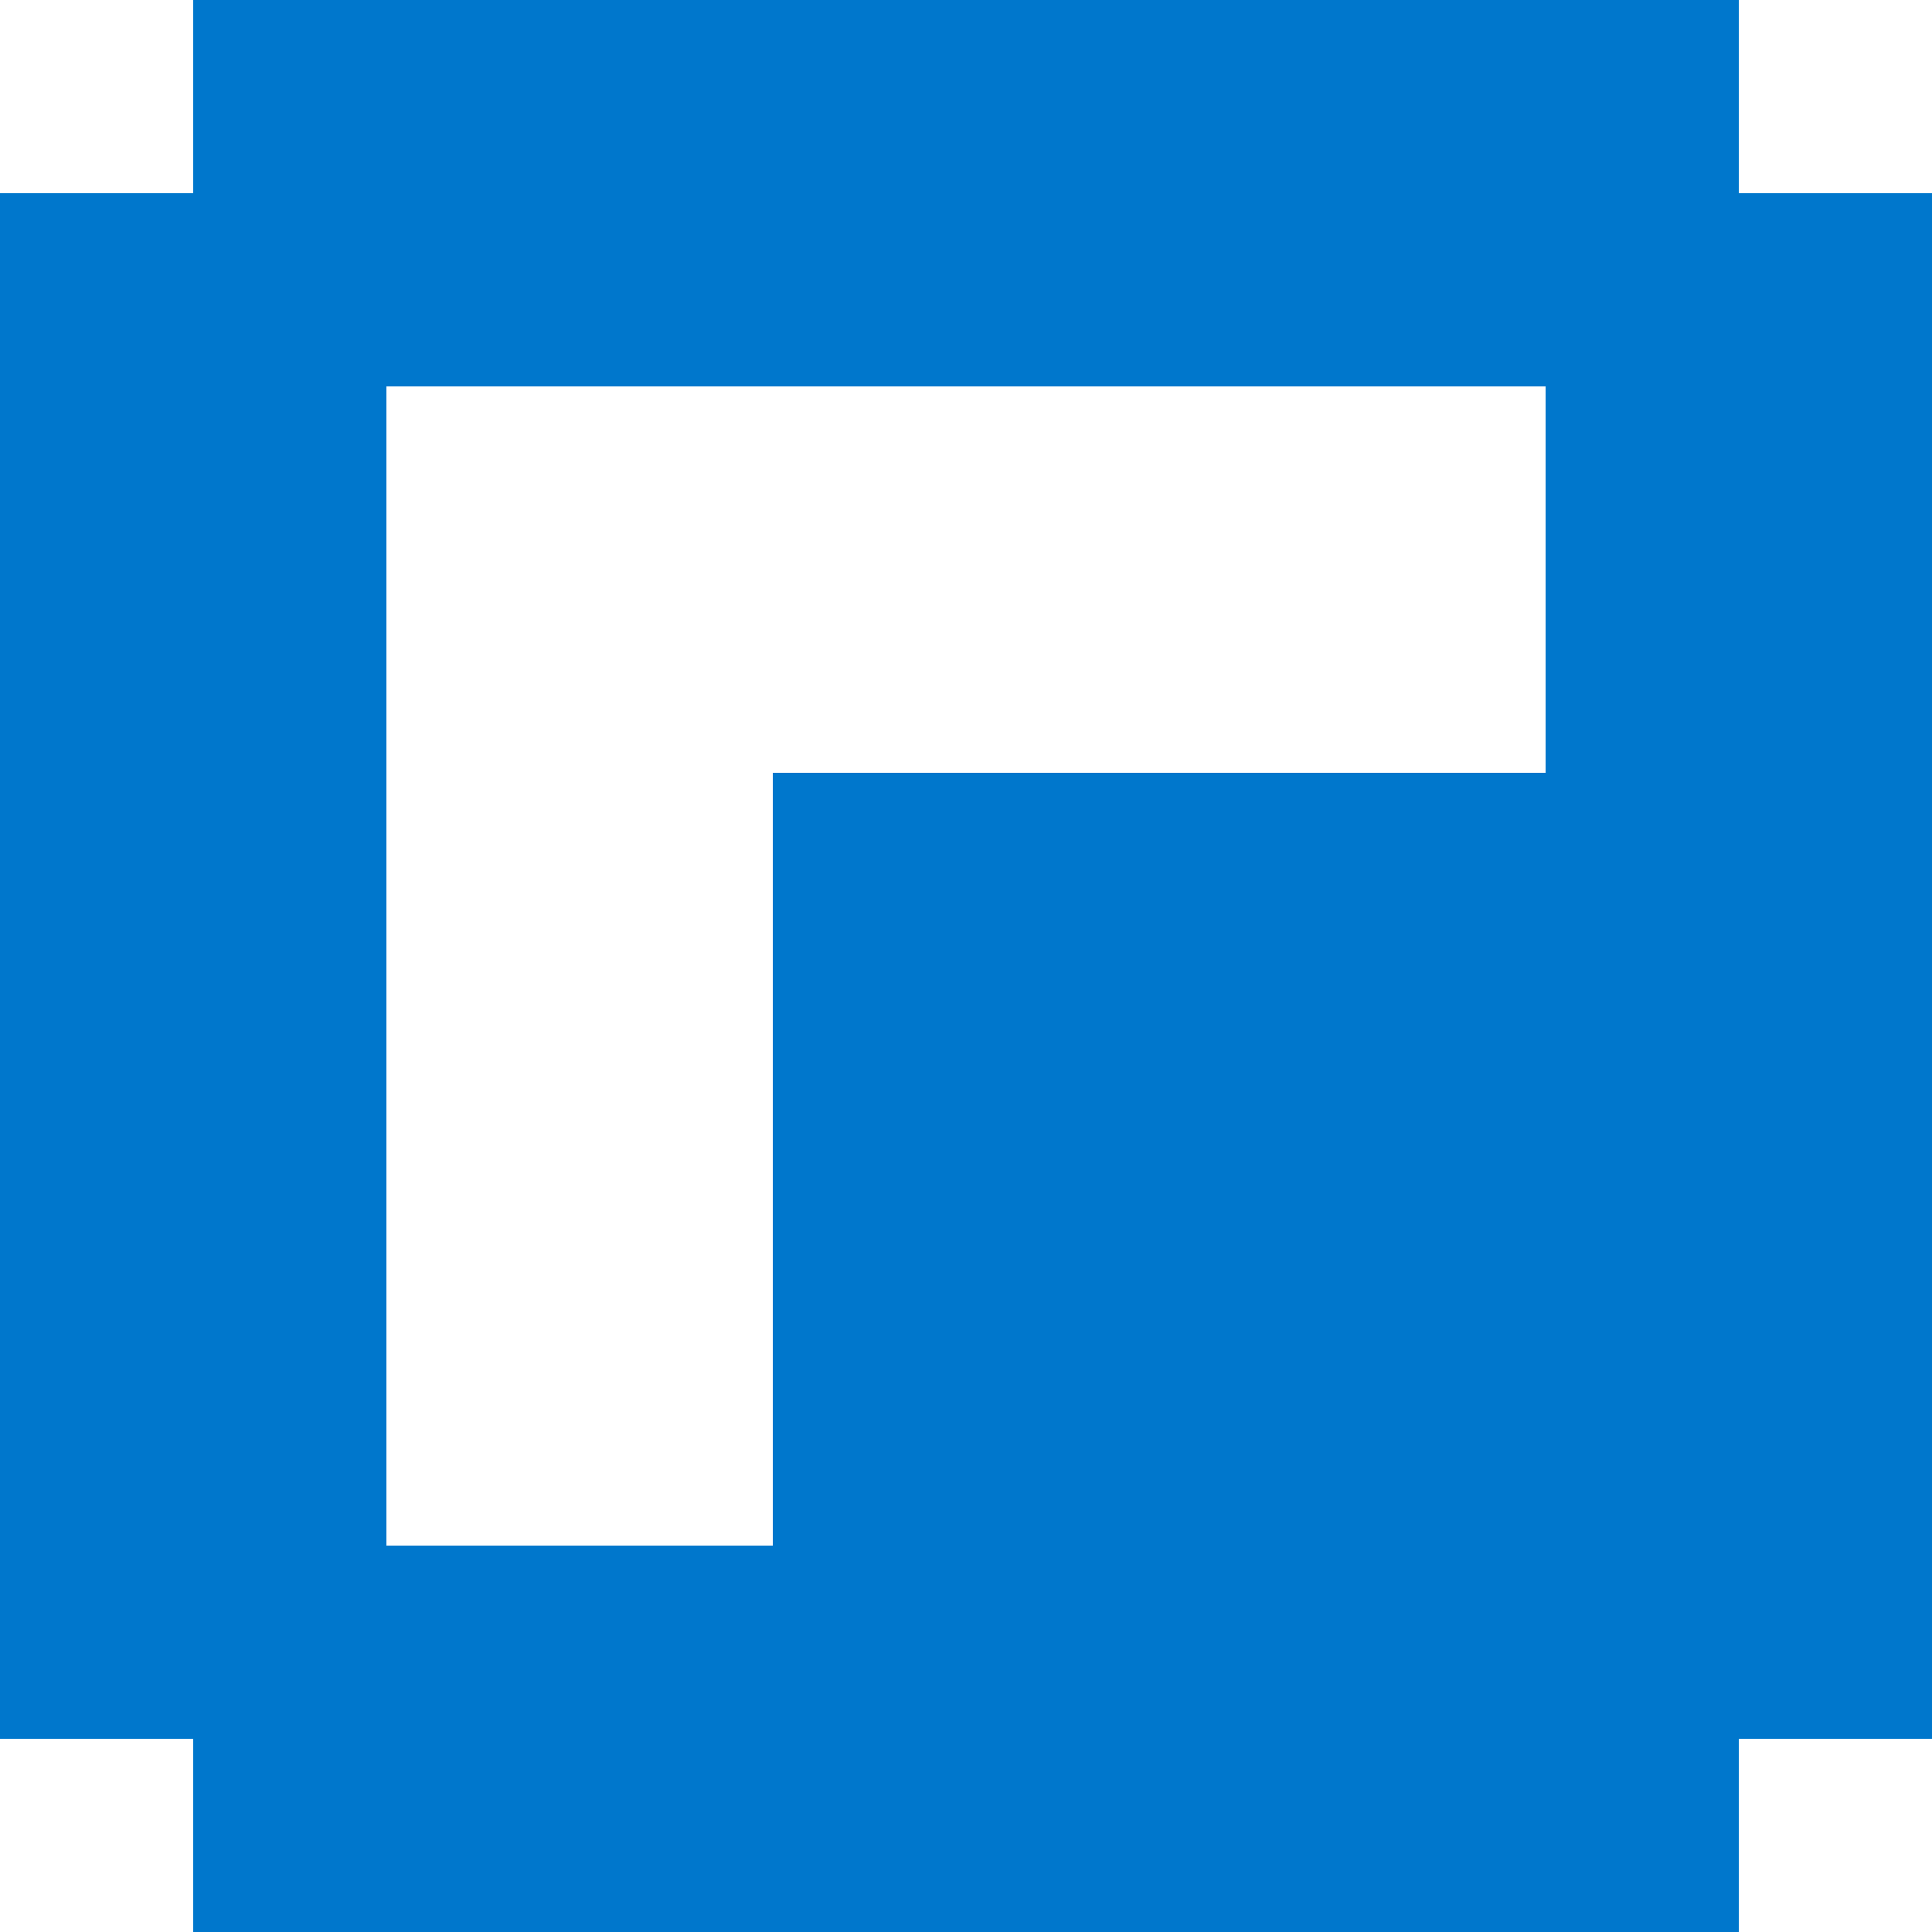
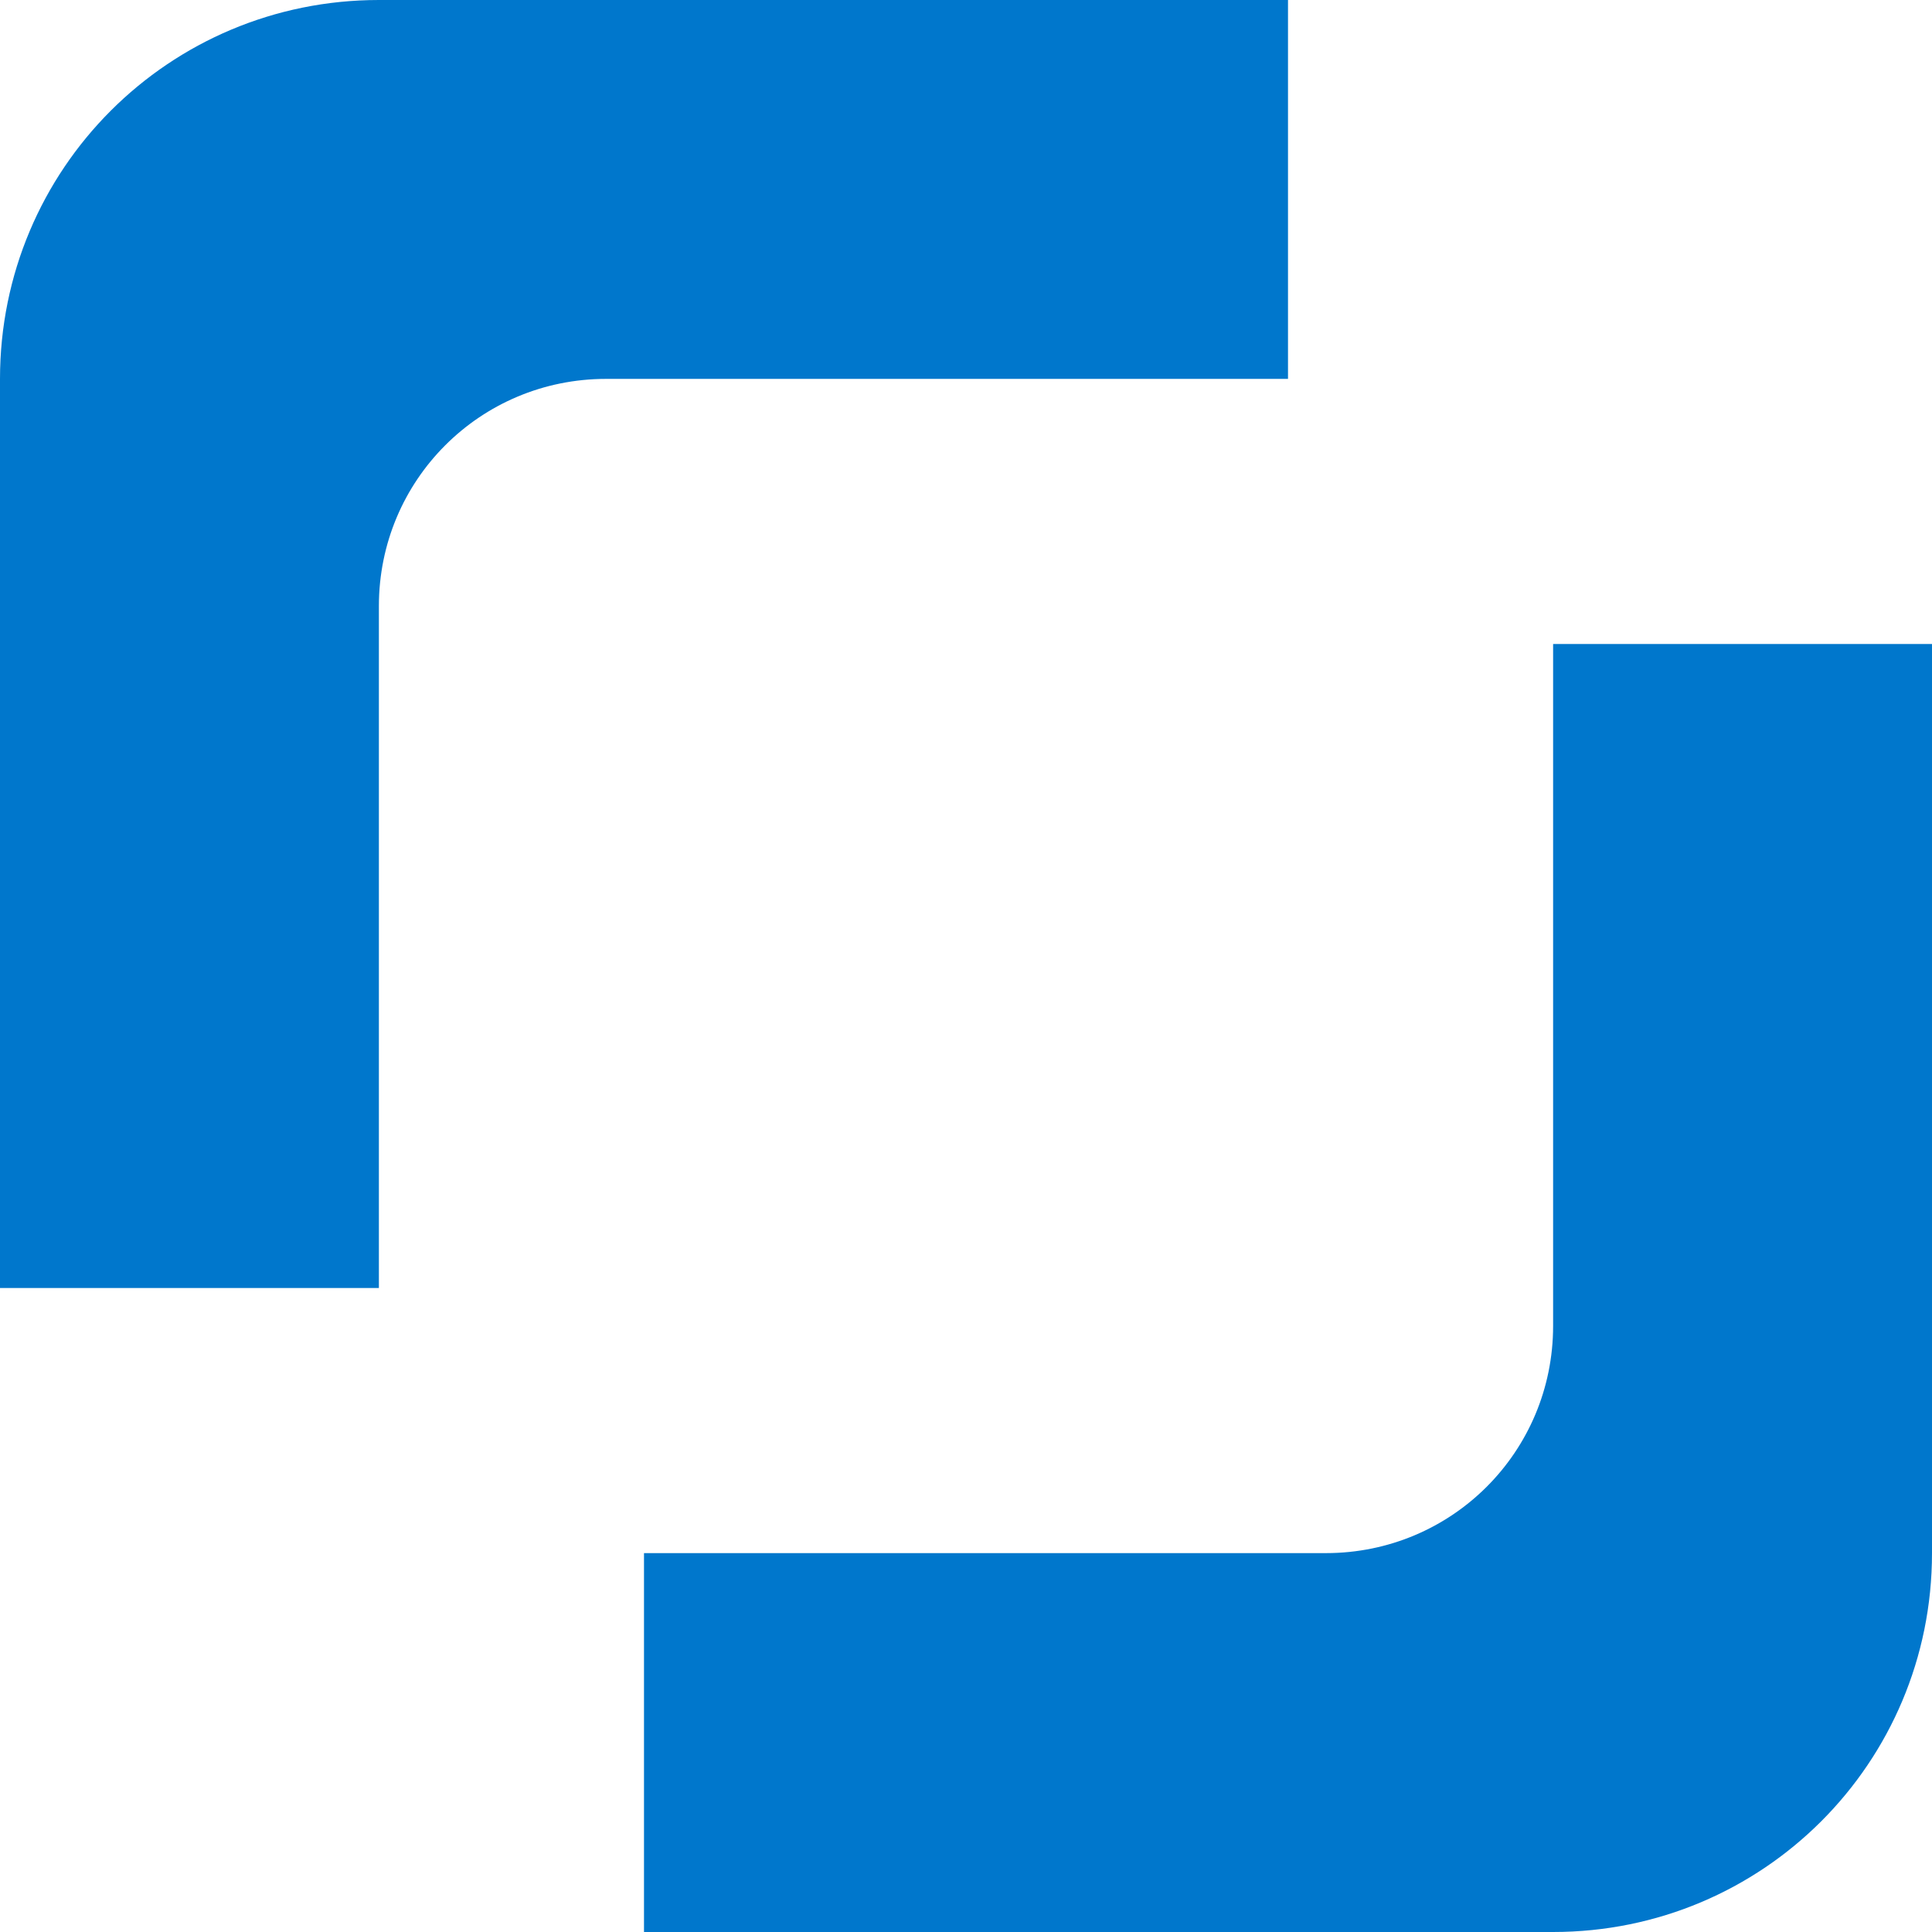
- <svg xmlns="http://www.w3.org/2000/svg" width="177.165" height="177.165" id="svg3758" version="1.1">
-   <defs id="defs3760" />
-   <g id="layer1" transform="translate(0,-875.1969)">
-     <path style="fill:#0077cc;fill-opacity:1;stroke:none" d="m 17.717,875.197 0,17.717 -17.717,0 0,141.732 17.717,0 0,17.717 141.732,0 0,-17.717 17.717,0 0,-141.732 -17.717,0 0,-17.717 z m 17.717,35.433 35.433,0 70.866,0 0,35.433 -70.866,0 0,70.867 -35.433,0 0,-70.867 z" id="rect3766" />
+ <svg xmlns="http://www.w3.org/2000/svg" version="1.1" width="180.709" height="180.709" id="svg3861">
+   <defs id="defs3863" />
+   <g id="blue" style="fill:#0077cc;fill-opacity:1" transform="translate(0,-16.46604)">
+     <path d="M 35.439,16.466 C 15.808,16.466 0,32.274 0,51.905 l 0,85.034 35.439,0 0,-63.783 c 0,-11.778 9.472,-21.251 21.251,-21.251 l 63.783,0 0,-35.439 -85.034,0 z" id="top" style="fill:#0077cc;fill-opacity:1;stroke:none" />
+     <path d="m 145.27,197.175 c 19.631,0 35.439,-15.808 35.439,-35.439 l 0,-85.034 -35.439,0 0,63.783 c 0,11.778 -9.472,21.251 -21.251,21.251 l -63.783,0 0,35.439 85.034,0 z" id="bottom" style="fill:#0077cc;fill-opacity:1;stroke:none" />
  </g>
</svg>
